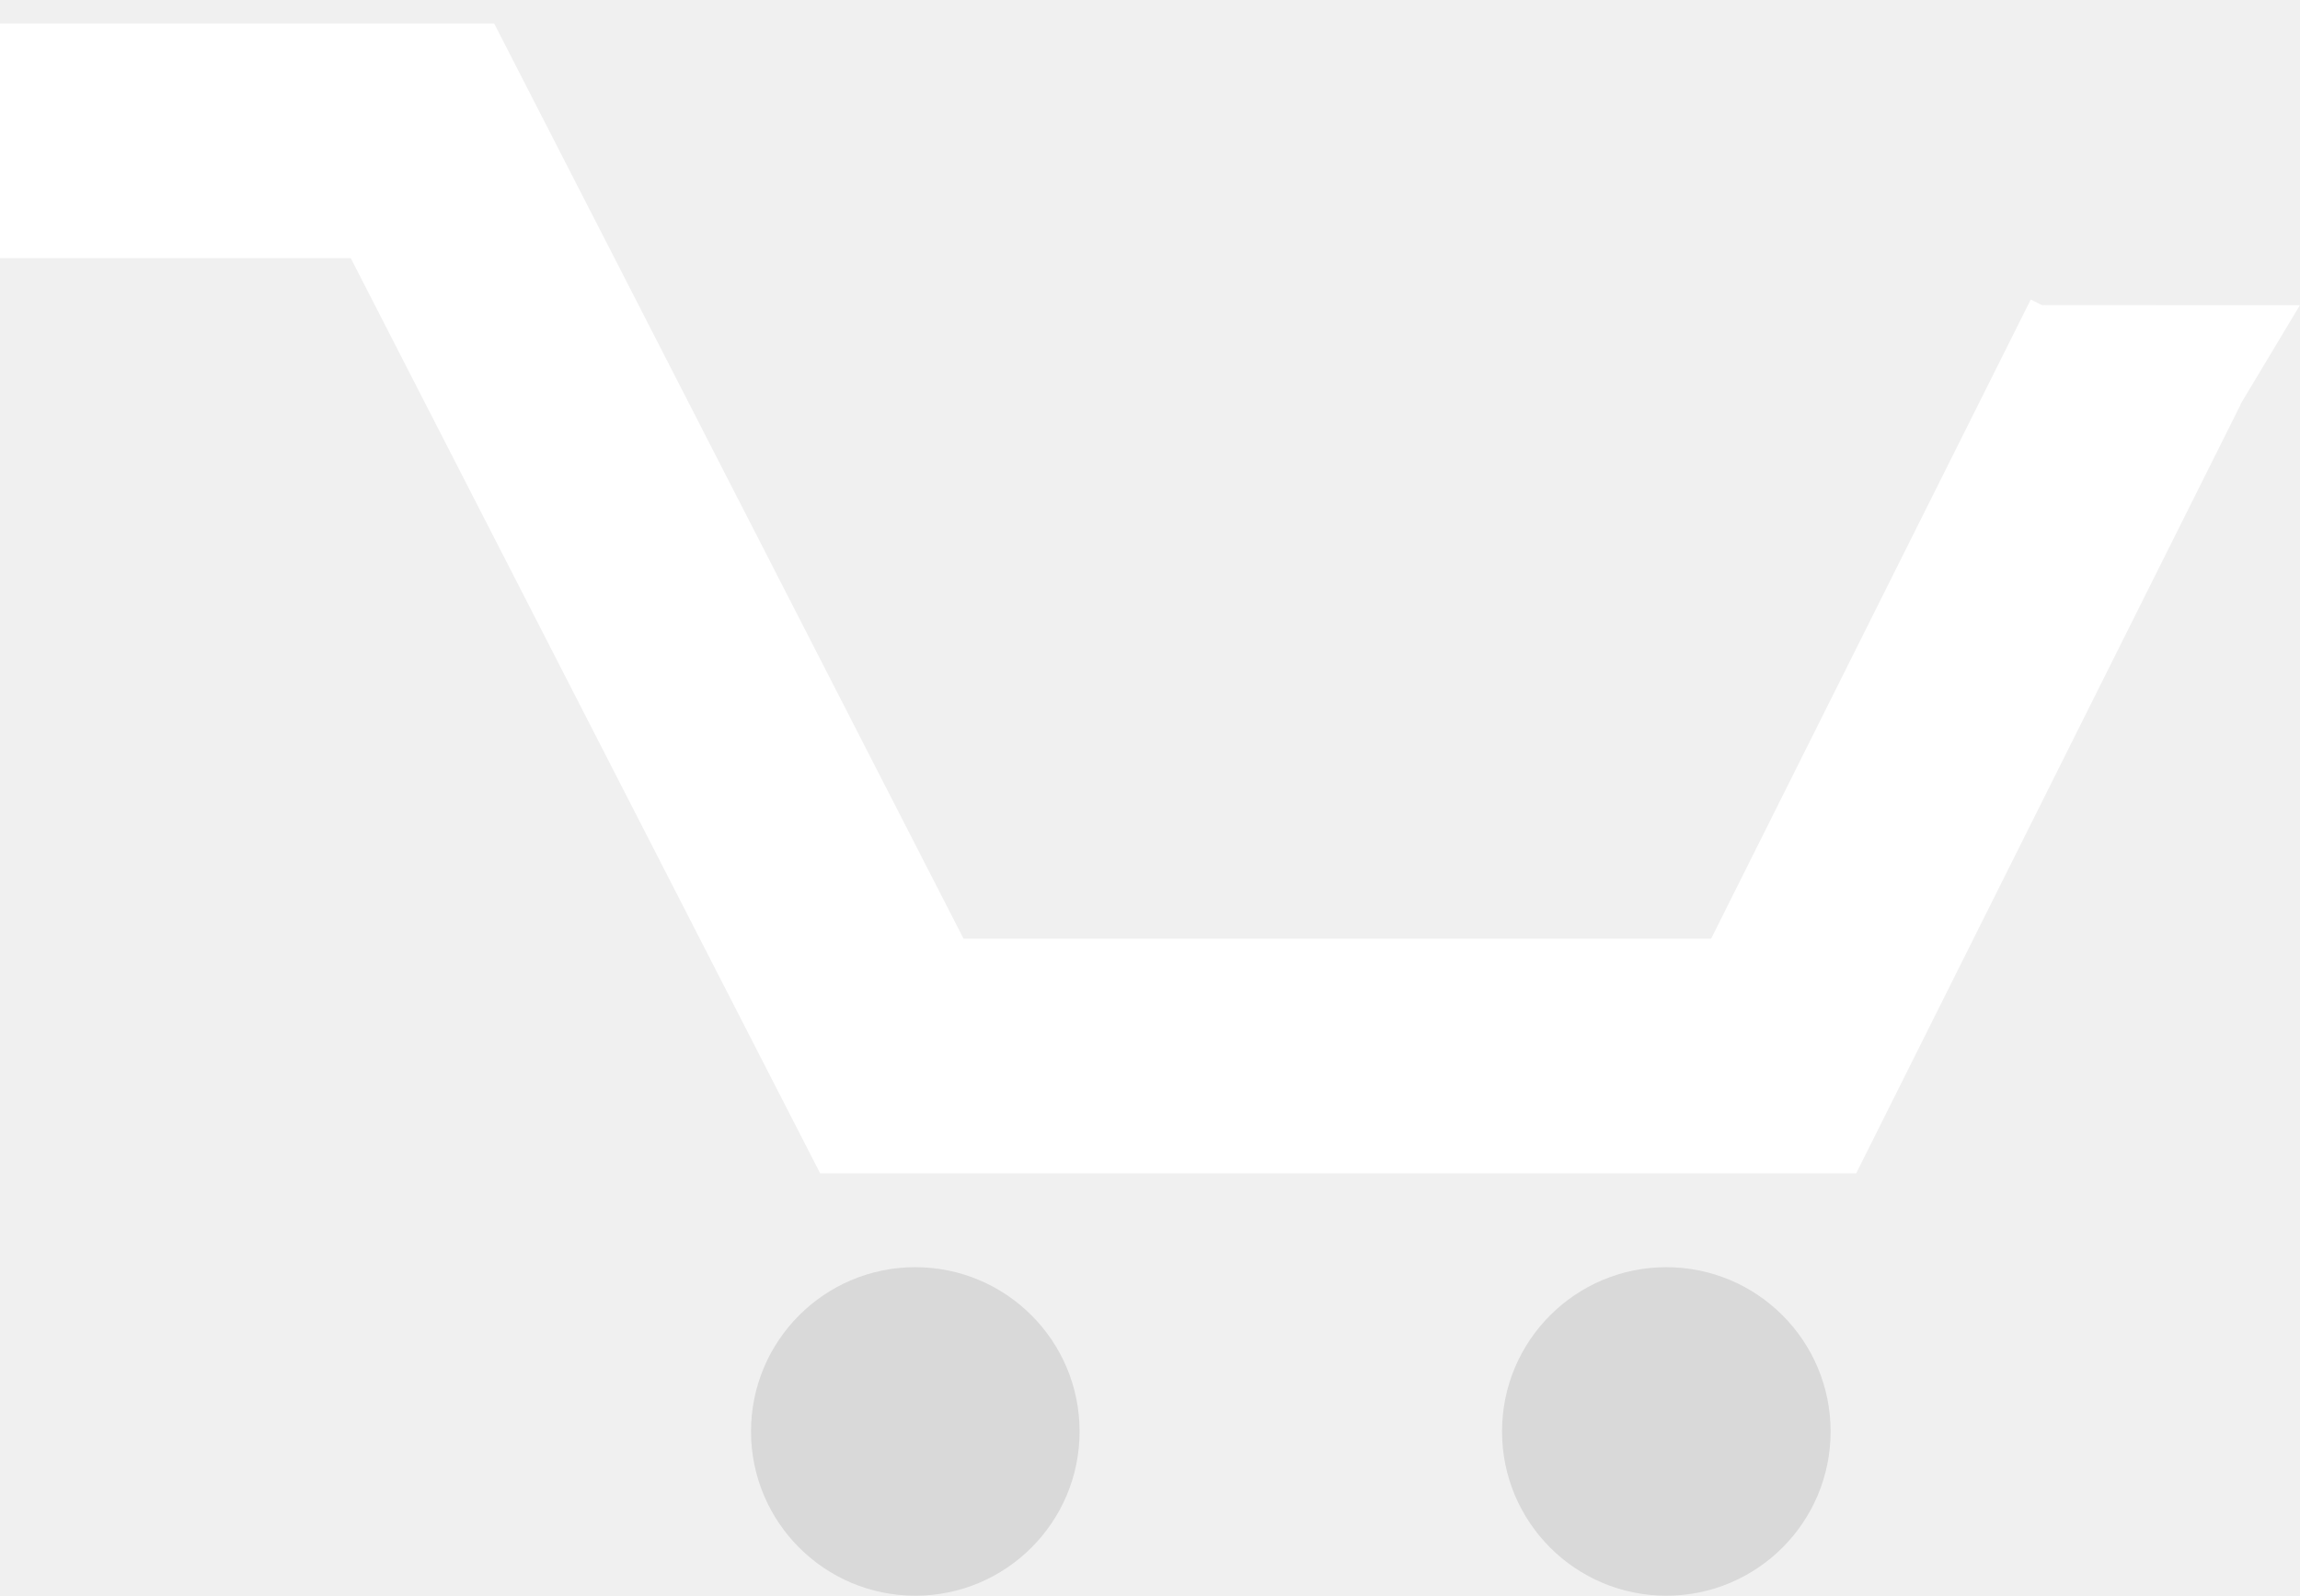
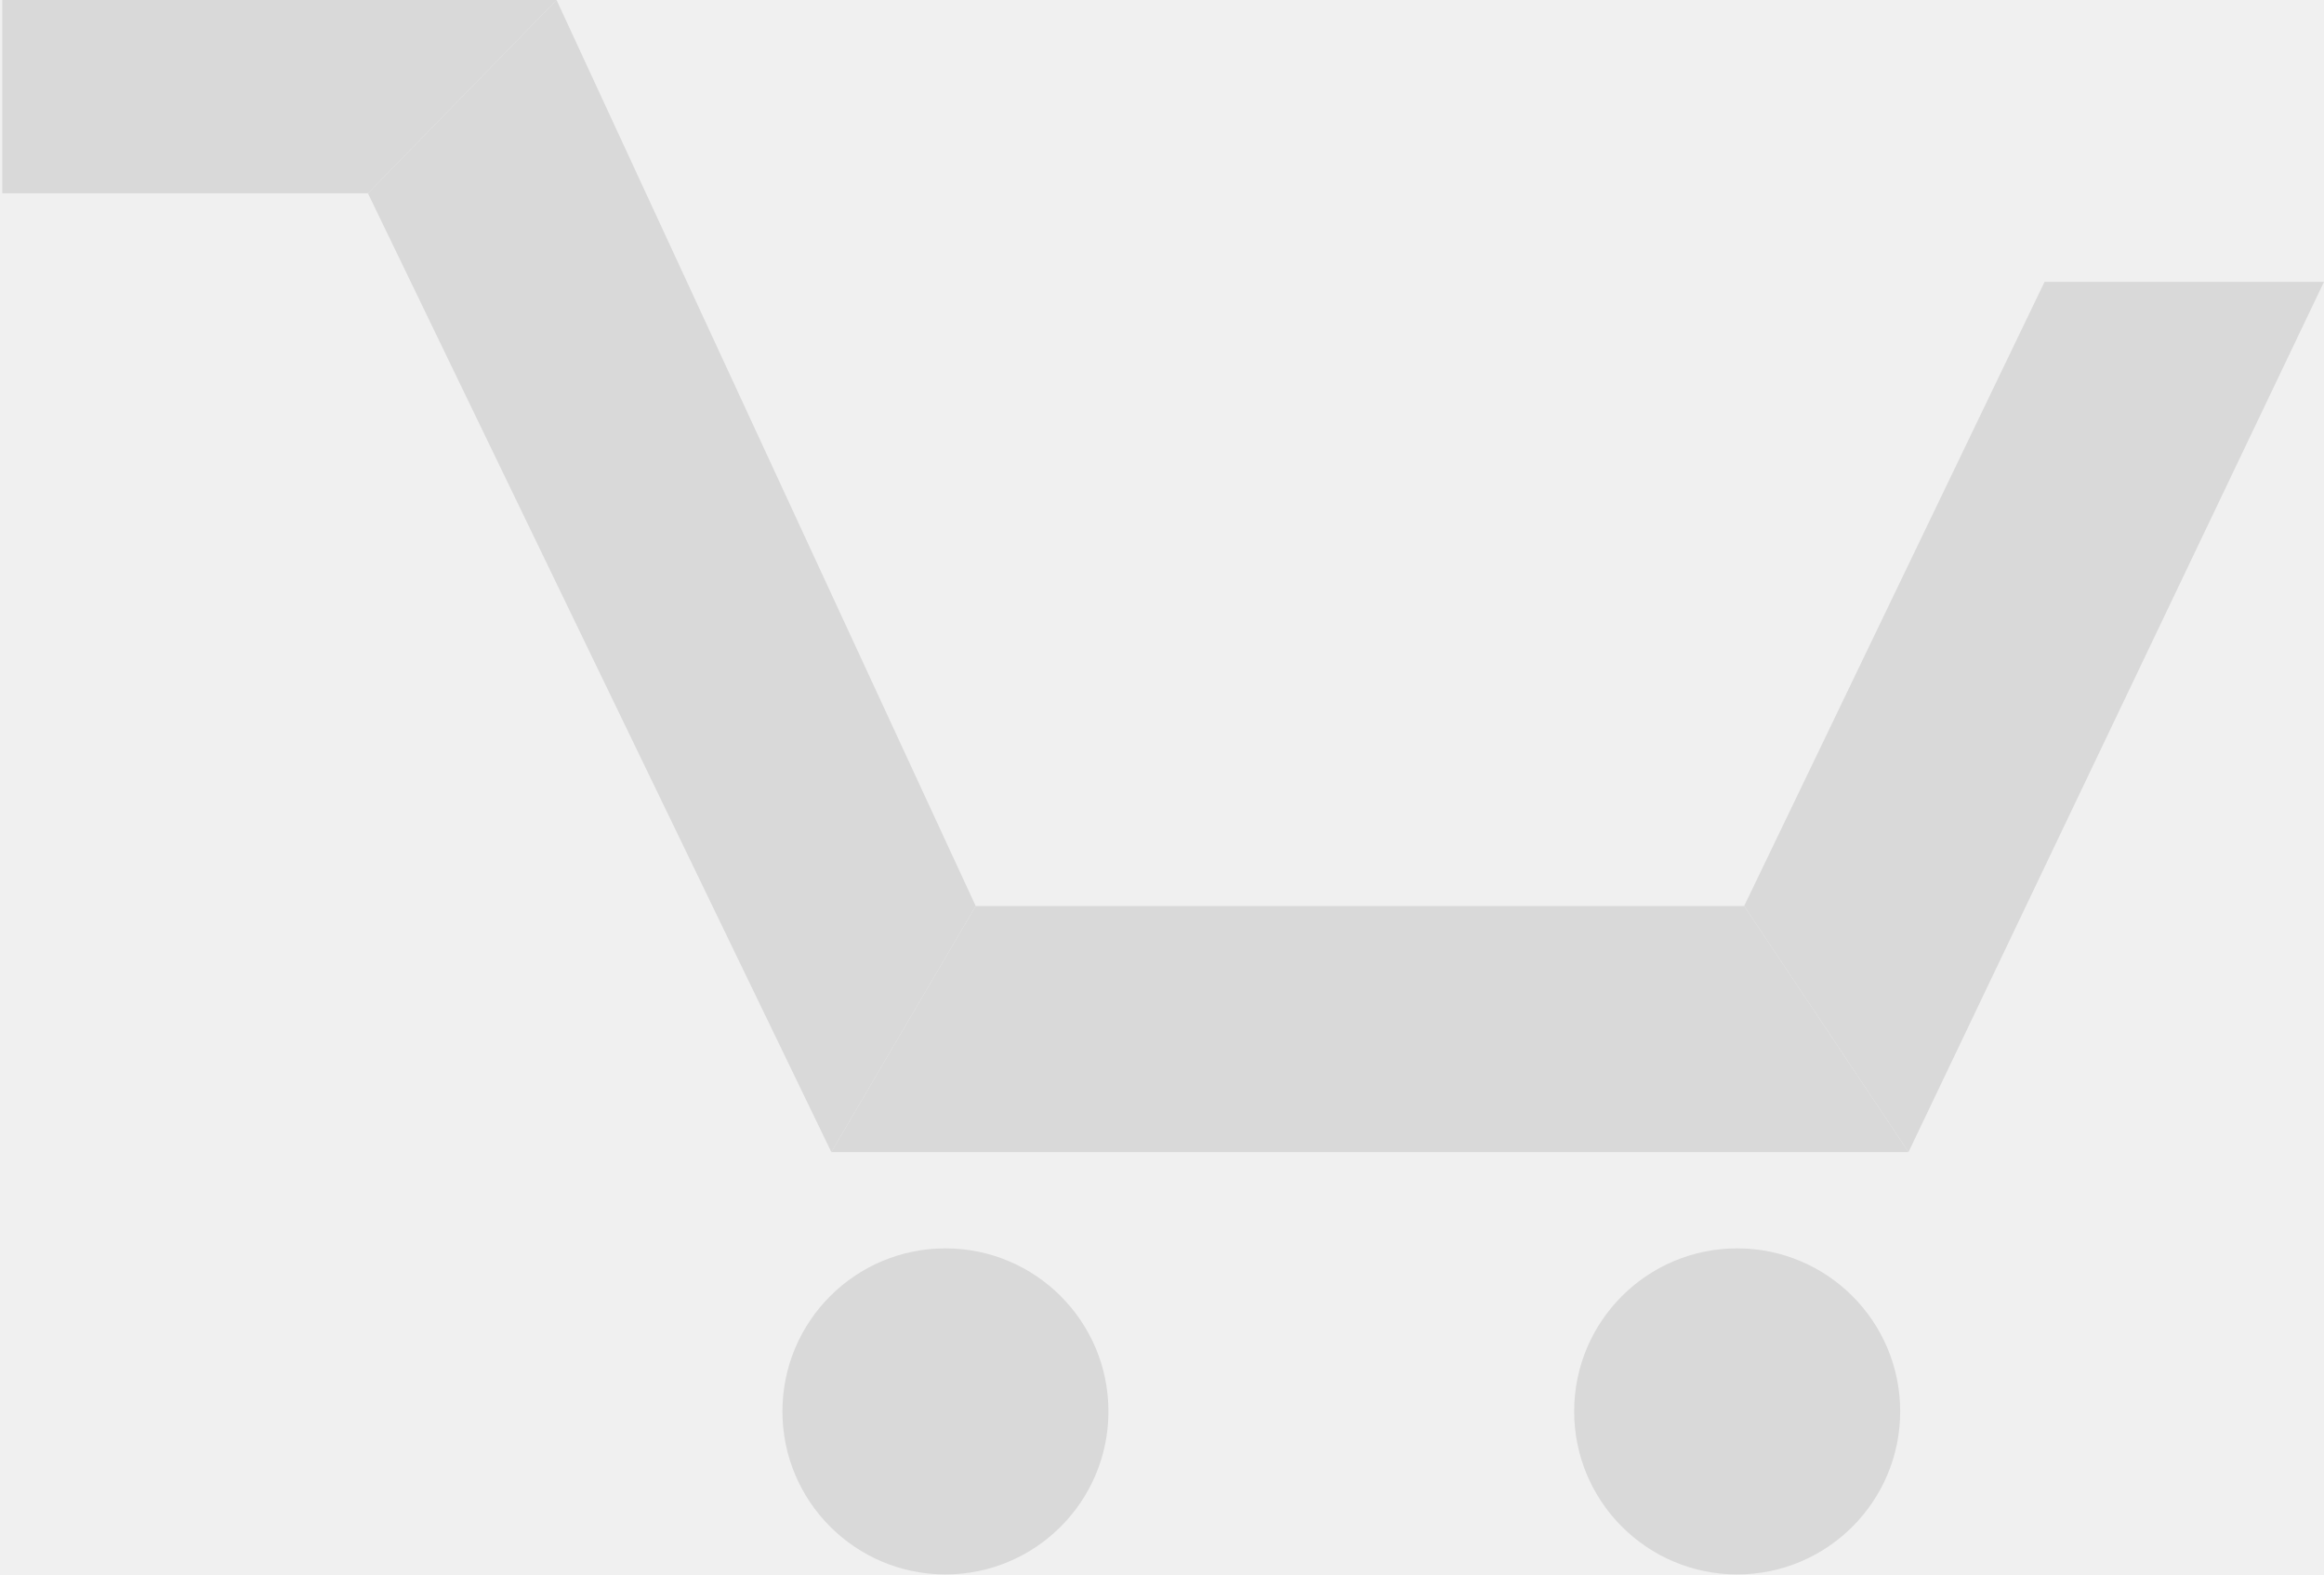
- <svg xmlns="http://www.w3.org/2000/svg" width="49" height="34" viewBox="0 0 49 34" fill="none">
-   <g clip-path="url(#clip0_327_19)">
-     <path d="M0 3H9L19 22.5H38L45.5 7.5" stroke="white" stroke-width="5" />
-     <circle cx="19.5" cy="30.5" r="3.5" fill="#D9D9D9" />
-     <circle cx="35.5" cy="30.5" r="3.5" fill="#D9D9D9" />
-     <path d="M43.5 6.5L48.998 6.503L47.5 9L43.5 6.5Z" fill="white" />
-   </g>
-   <defs>
-     <clipPath id="clip0_327_19">
-       <rect width="49" height="34" fill="white" />
-     </clipPath>
-   </defs>
+ <svg xmlns="http://www.w3.org/2000/svg" width="499" height="338" viewBox="0 0 499 338" fill="none">
+   <path d="M203 338C222.33 338 238 322.33 238 303C238 283.67 222.33 268 203 268C183.67 268 168 283.67 168 303C168 322.33 183.67 338 203 338Z" fill="#D9D9D9" />
+   <path d="M373 338C392.33 338 408 322.33 408 303C408 283.67 392.33 268 373 268C353.67 268 338 283.67 338 303C338 322.33 353.67 338 373 338Z" fill="#D9D9D9" />
+   <path d="M0.5 0H119.5L79 41.5H0.5V0Z" fill="#D9D9D9" />
+   <path d="M209.5 194.5H374.5L409.788 247.325H178.5L209.5 194.5Z" fill="#D9D9D9" />
+   <path d="M119.5 0L209.5 194.5L178.5 247.325L79 41.5L119.5 0Z" fill="#D9D9D9" />
+   <path d="M374.5 194.5L439 60.5H499L409.788 247.325L374.5 194.5Z" fill="#D9D9D9" />
</svg>
